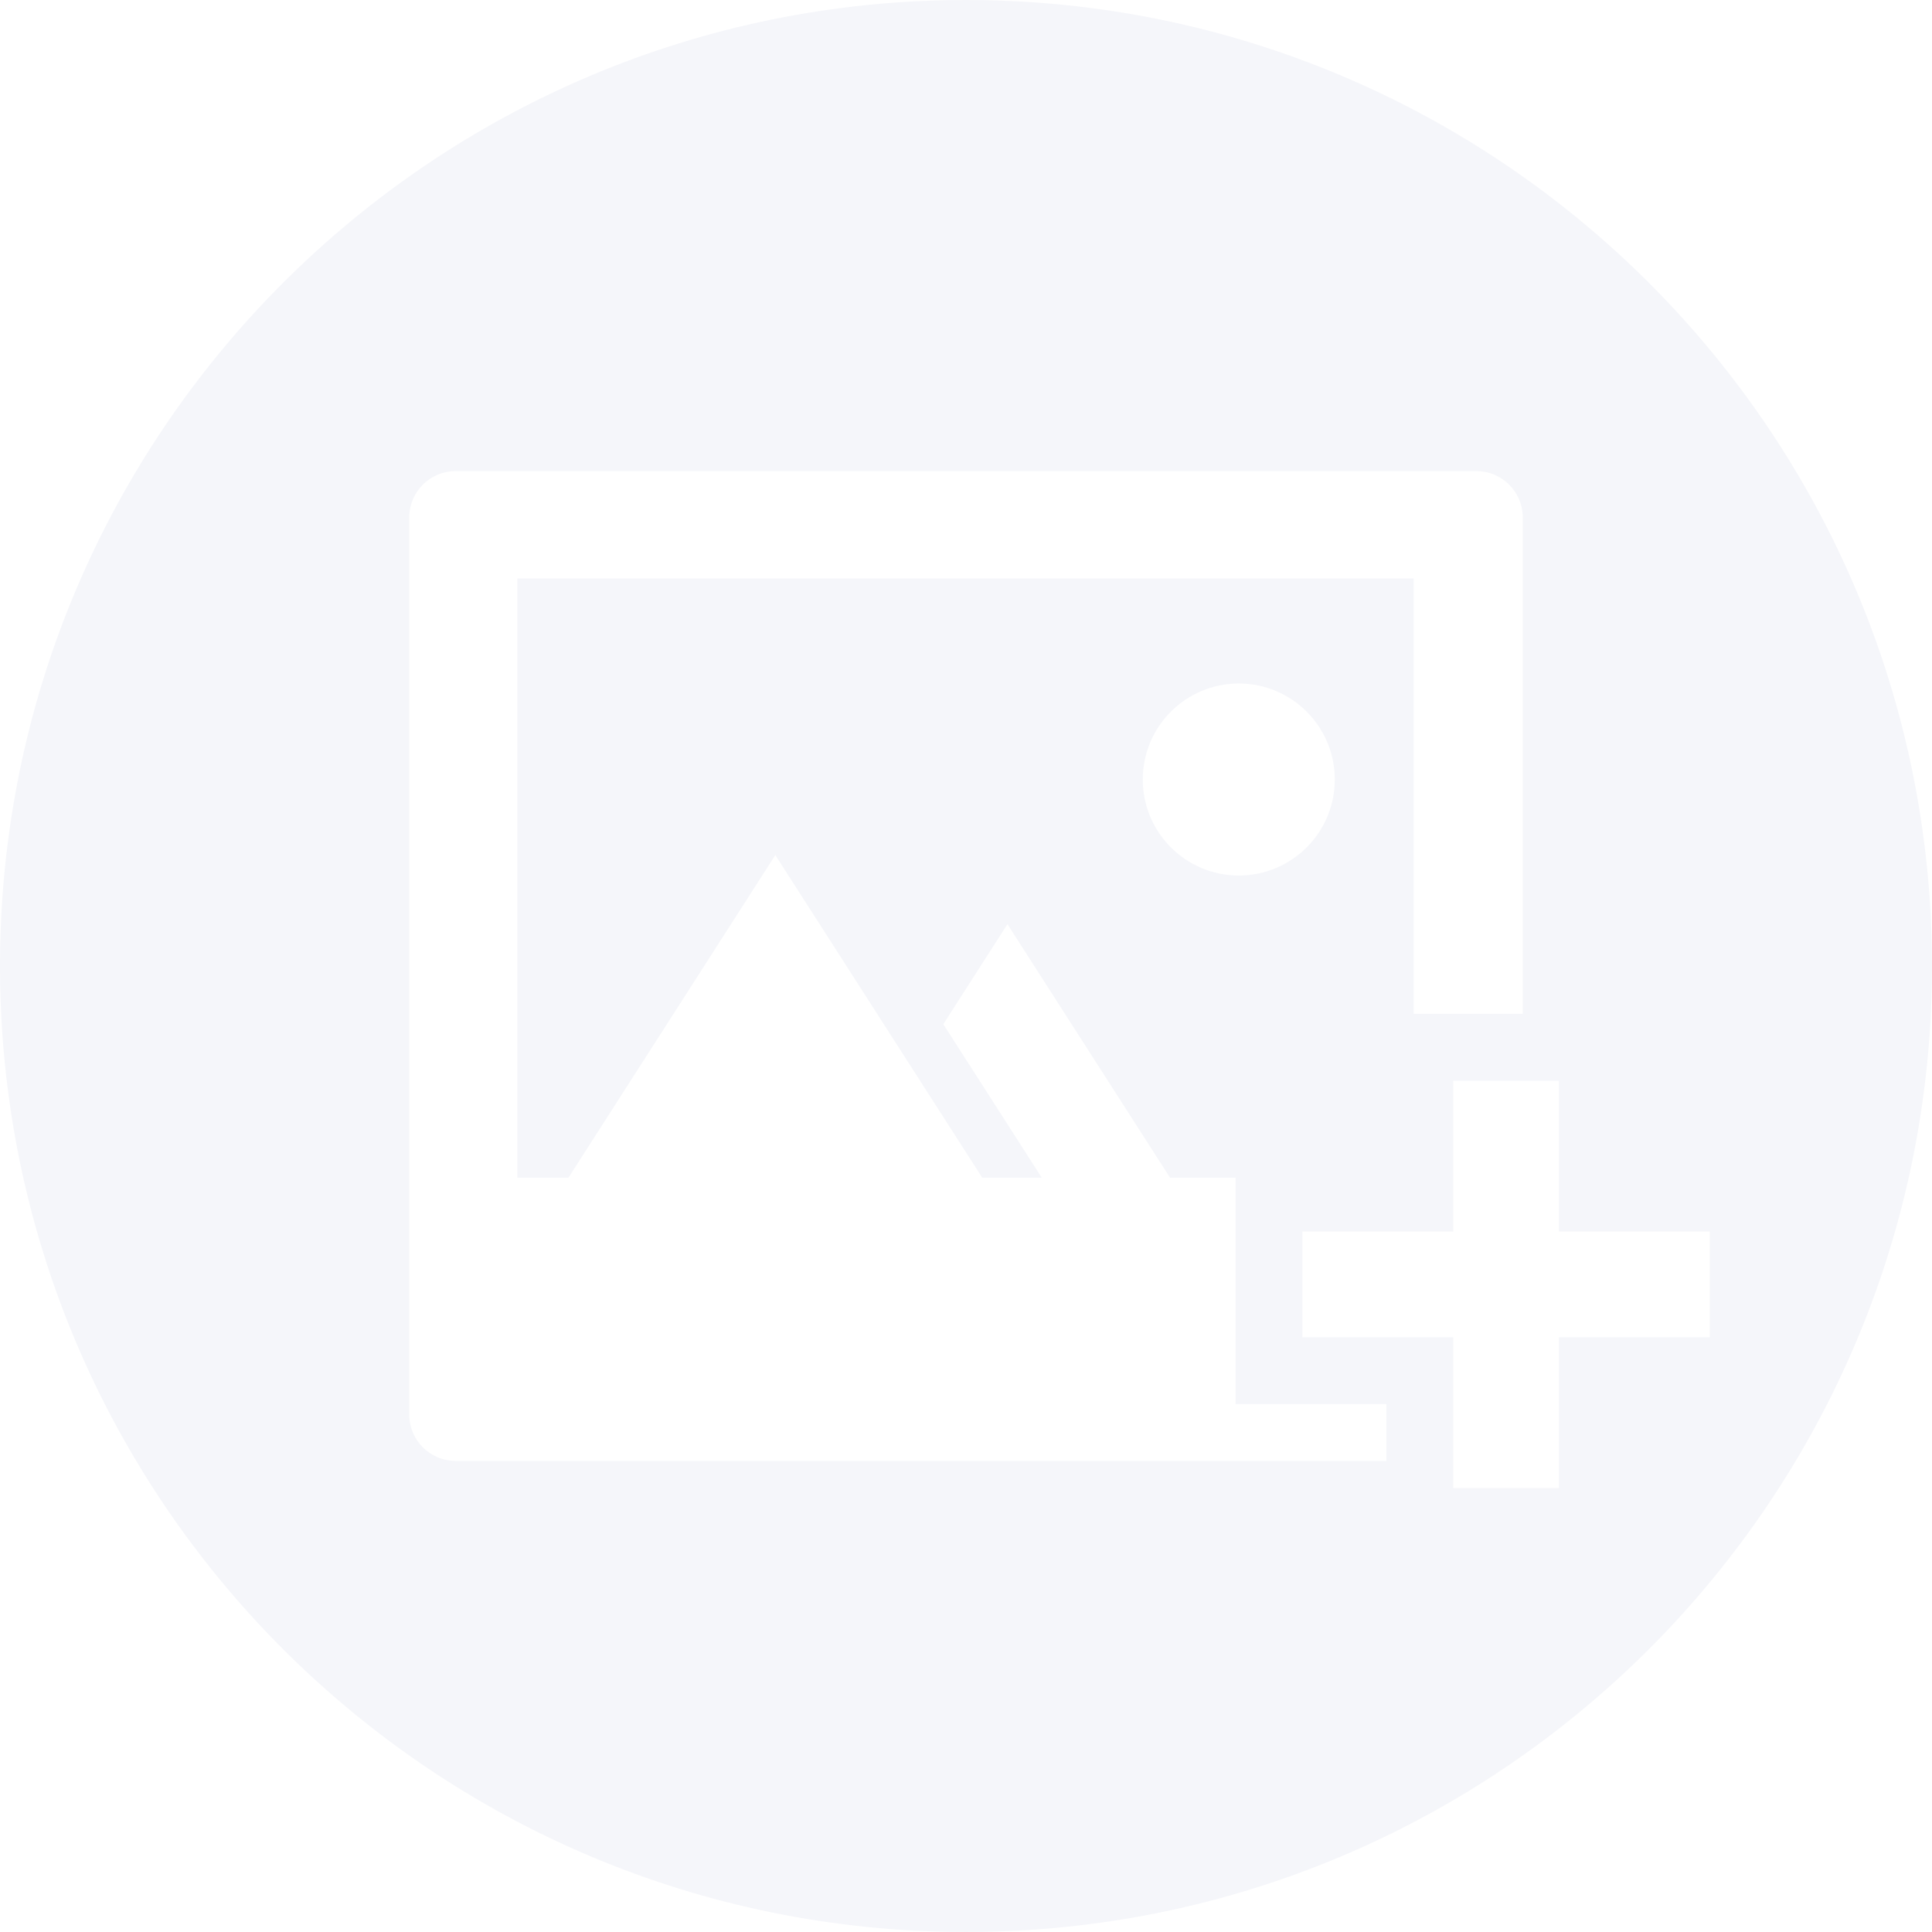
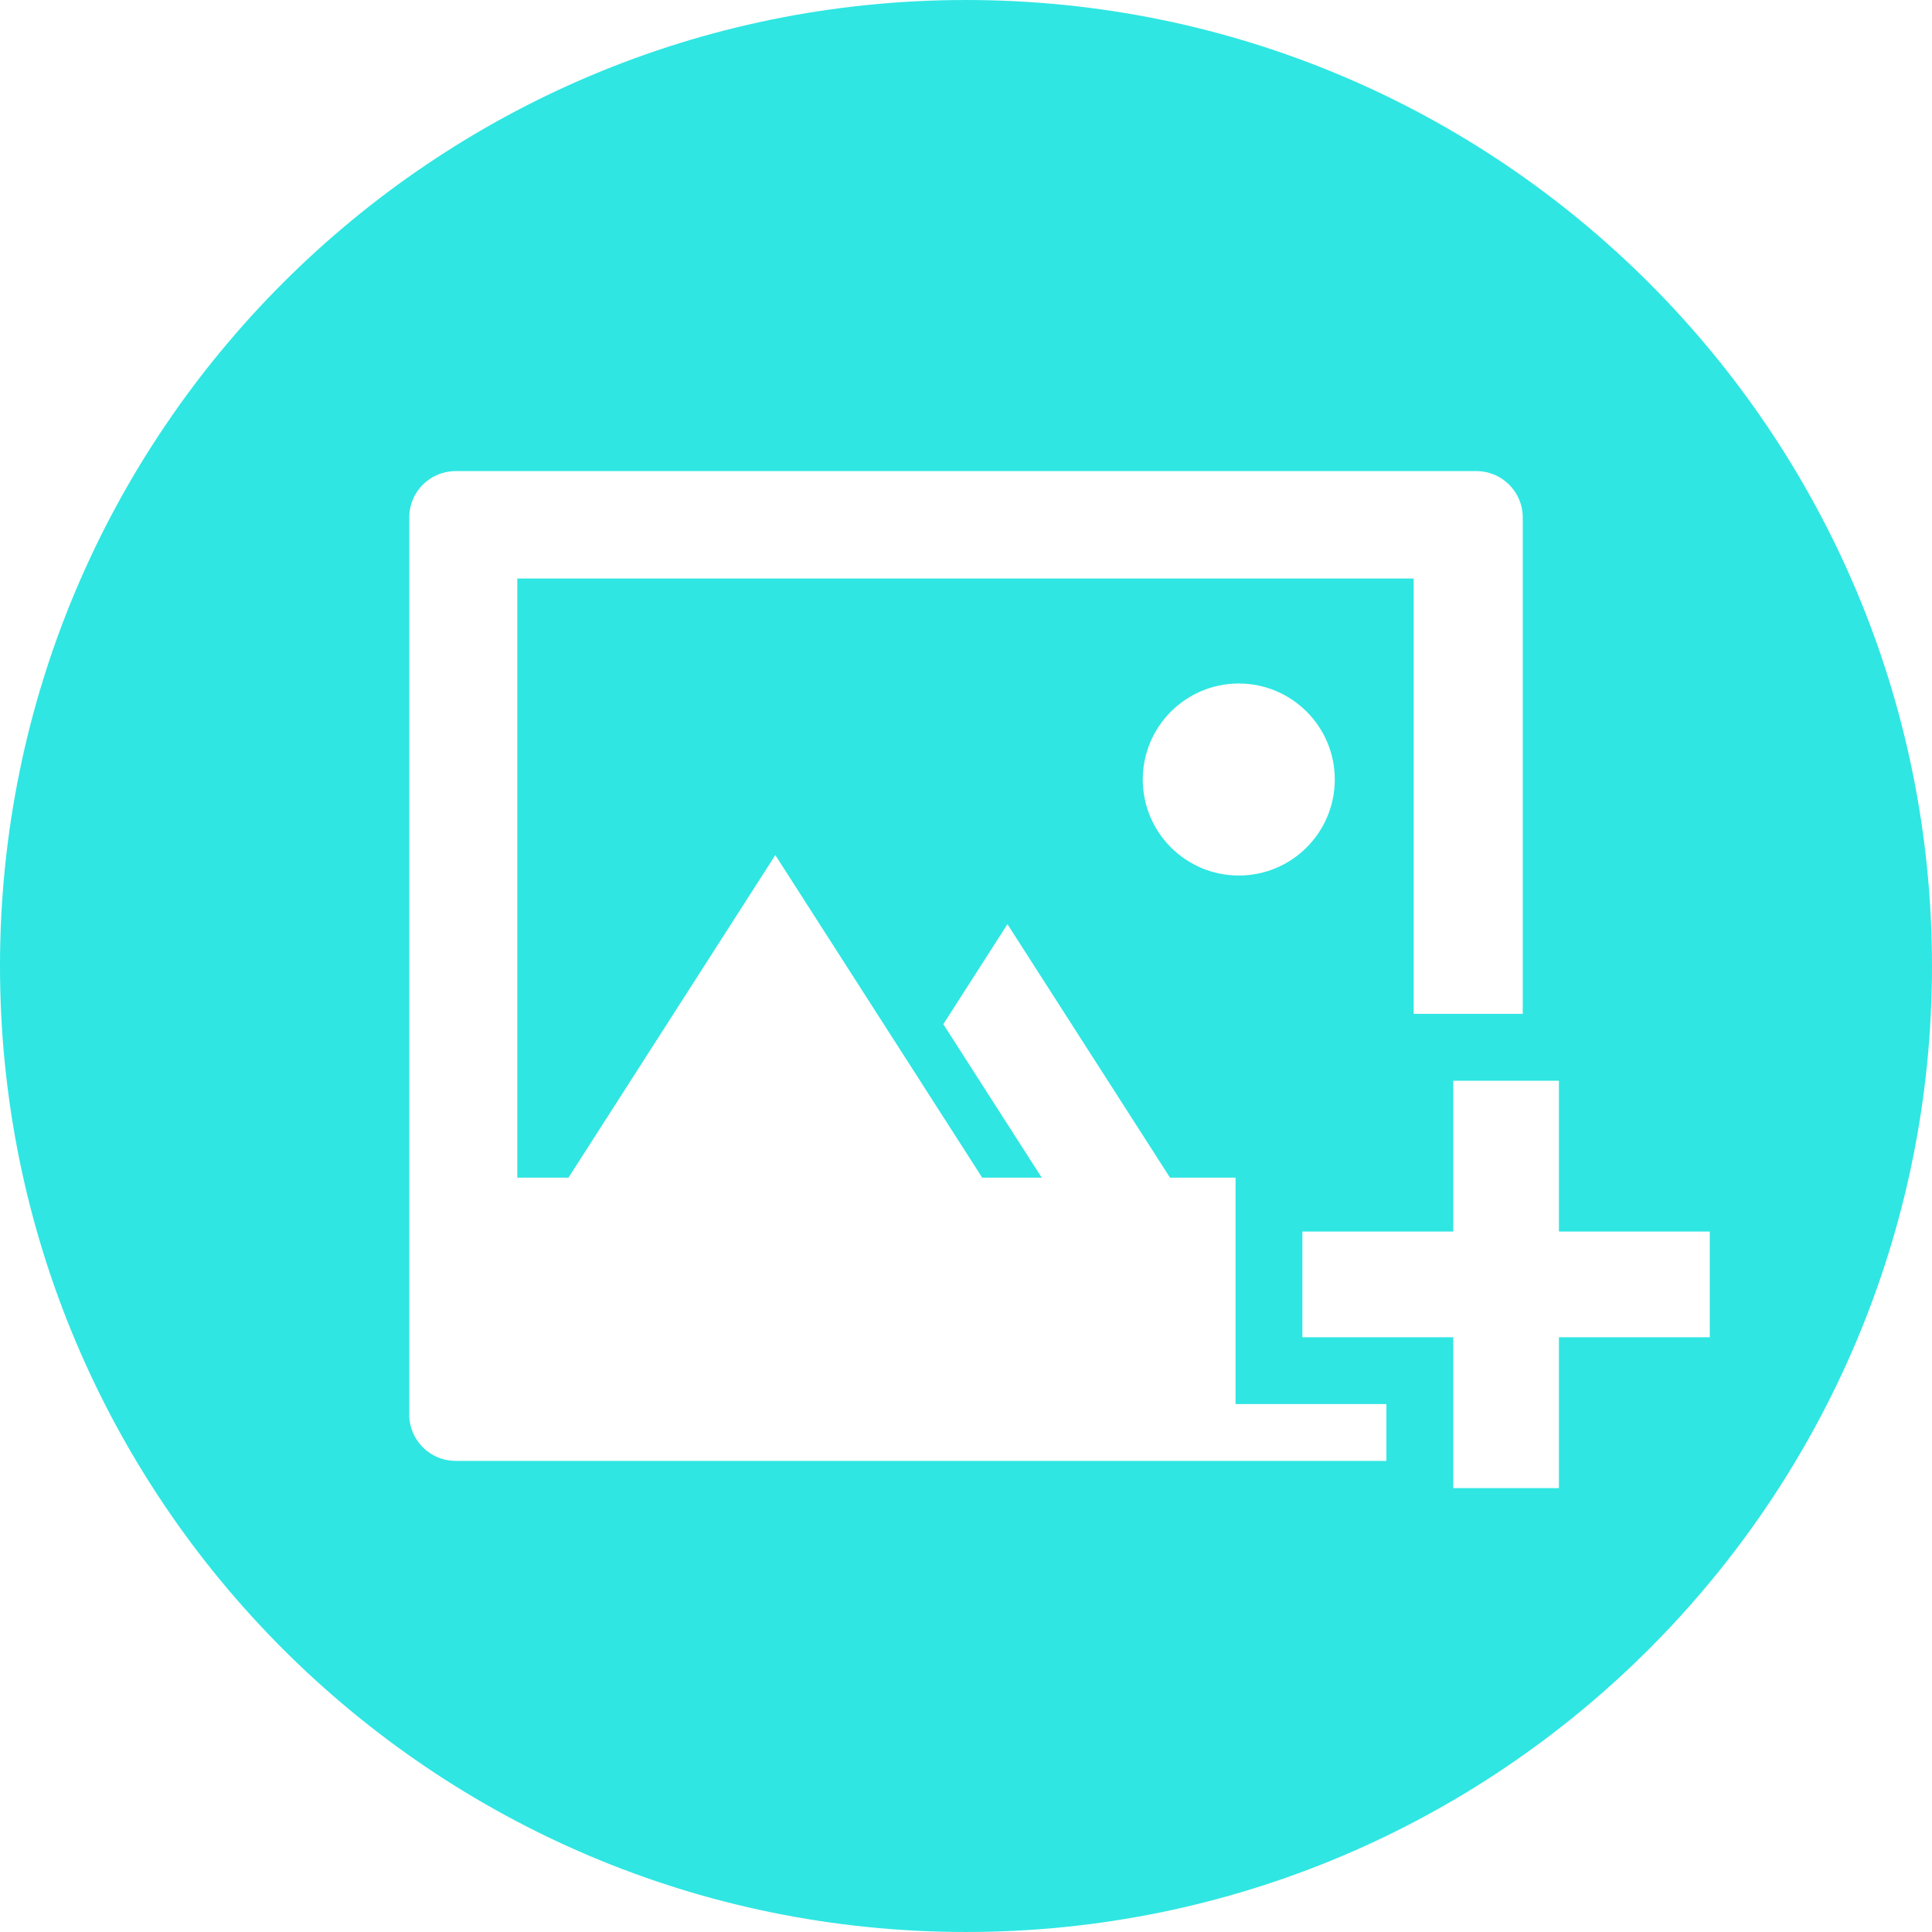
<svg xmlns="http://www.w3.org/2000/svg" version="1.1" id="Layer_1" x="0px" y="0px" viewBox="0 0 299.998 299.998" style="enable-background:new 0 0 299.998 299.998;" xml:space="preserve">
  <g>
    <g>
-       <path style="fill : #f5f6fa" d="M149.995,0.001C67.156,0.001,0,67.16,0,149.999s67.156,149.997,149.995,149.997s150.003-67.161,150.003-149.997    C299.997,67.157,232.834,0.001,149.995,0.001z M70.75,226.844c-3.981,0-7.205-3.221-7.205-7.202V80.353    c0-3.979,3.224-7.202,7.205-7.202h158.497c3.981,0,7.205,3.224,7.205,7.202v77.081h-10.795h-6.147V89.834H80.323v93.027h7.949    l32.119-50.087l21.465,33.468l10.66,16.62h9.241l-15.281-23.827l9.959-15.53l25.241,39.355h10.177v8.375v16.412v10.374h10.374    h13.053v8.824H70.75z M207.264,121.042c0,8.232-6.676,14.908-14.908,14.908s-14.908-6.676-14.908-14.908    s6.676-14.908,14.908-14.908S207.264,112.813,207.264,121.042z M242.067,207.646v23.423H225.66v-4.225v-19.198h-23.428v-16.412    h23.428v-23.423h10.795h5.613v23.423h23.425v16.412H242.067z" />
+       <path style="fill : #2fe6e2" d="M149.995,0.001C67.156,0.001,0,67.16,0,149.999s67.156,149.997,149.995,149.997s150.003-67.161,150.003-149.997    C299.997,67.157,232.834,0.001,149.995,0.001z M70.75,226.844c-3.981,0-7.205-3.221-7.205-7.202V80.353    c0-3.979,3.224-7.202,7.205-7.202h158.497c3.981,0,7.205,3.224,7.205,7.202v77.081h-10.795h-6.147V89.834H80.323v93.027h7.949    l32.119-50.087l21.465,33.468l10.66,16.62h9.241l-15.281-23.827l9.959-15.53l25.241,39.355h10.177v8.375v16.412v10.374h10.374    h13.053v8.824H70.75z M207.264,121.042c0,8.232-6.676,14.908-14.908,14.908s-14.908-6.676-14.908-14.908    s6.676-14.908,14.908-14.908S207.264,112.813,207.264,121.042z M242.067,207.646v23.423H225.66v-4.225v-19.198h-23.428v-16.412    h23.428v-23.423h10.795h5.613v23.423h23.425v16.412H242.067z" />
    </g>
  </g>
  <g>
</g>
  <g>
</g>
  <g>
</g>
  <g>
</g>
  <g>
</g>
  <g>
</g>
  <g>
</g>
  <g>
</g>
  <g>
</g>
  <g>
</g>
  <g>
</g>
  <g>
</g>
  <g>
</g>
  <g>
</g>
  <g>
</g>
</svg>
